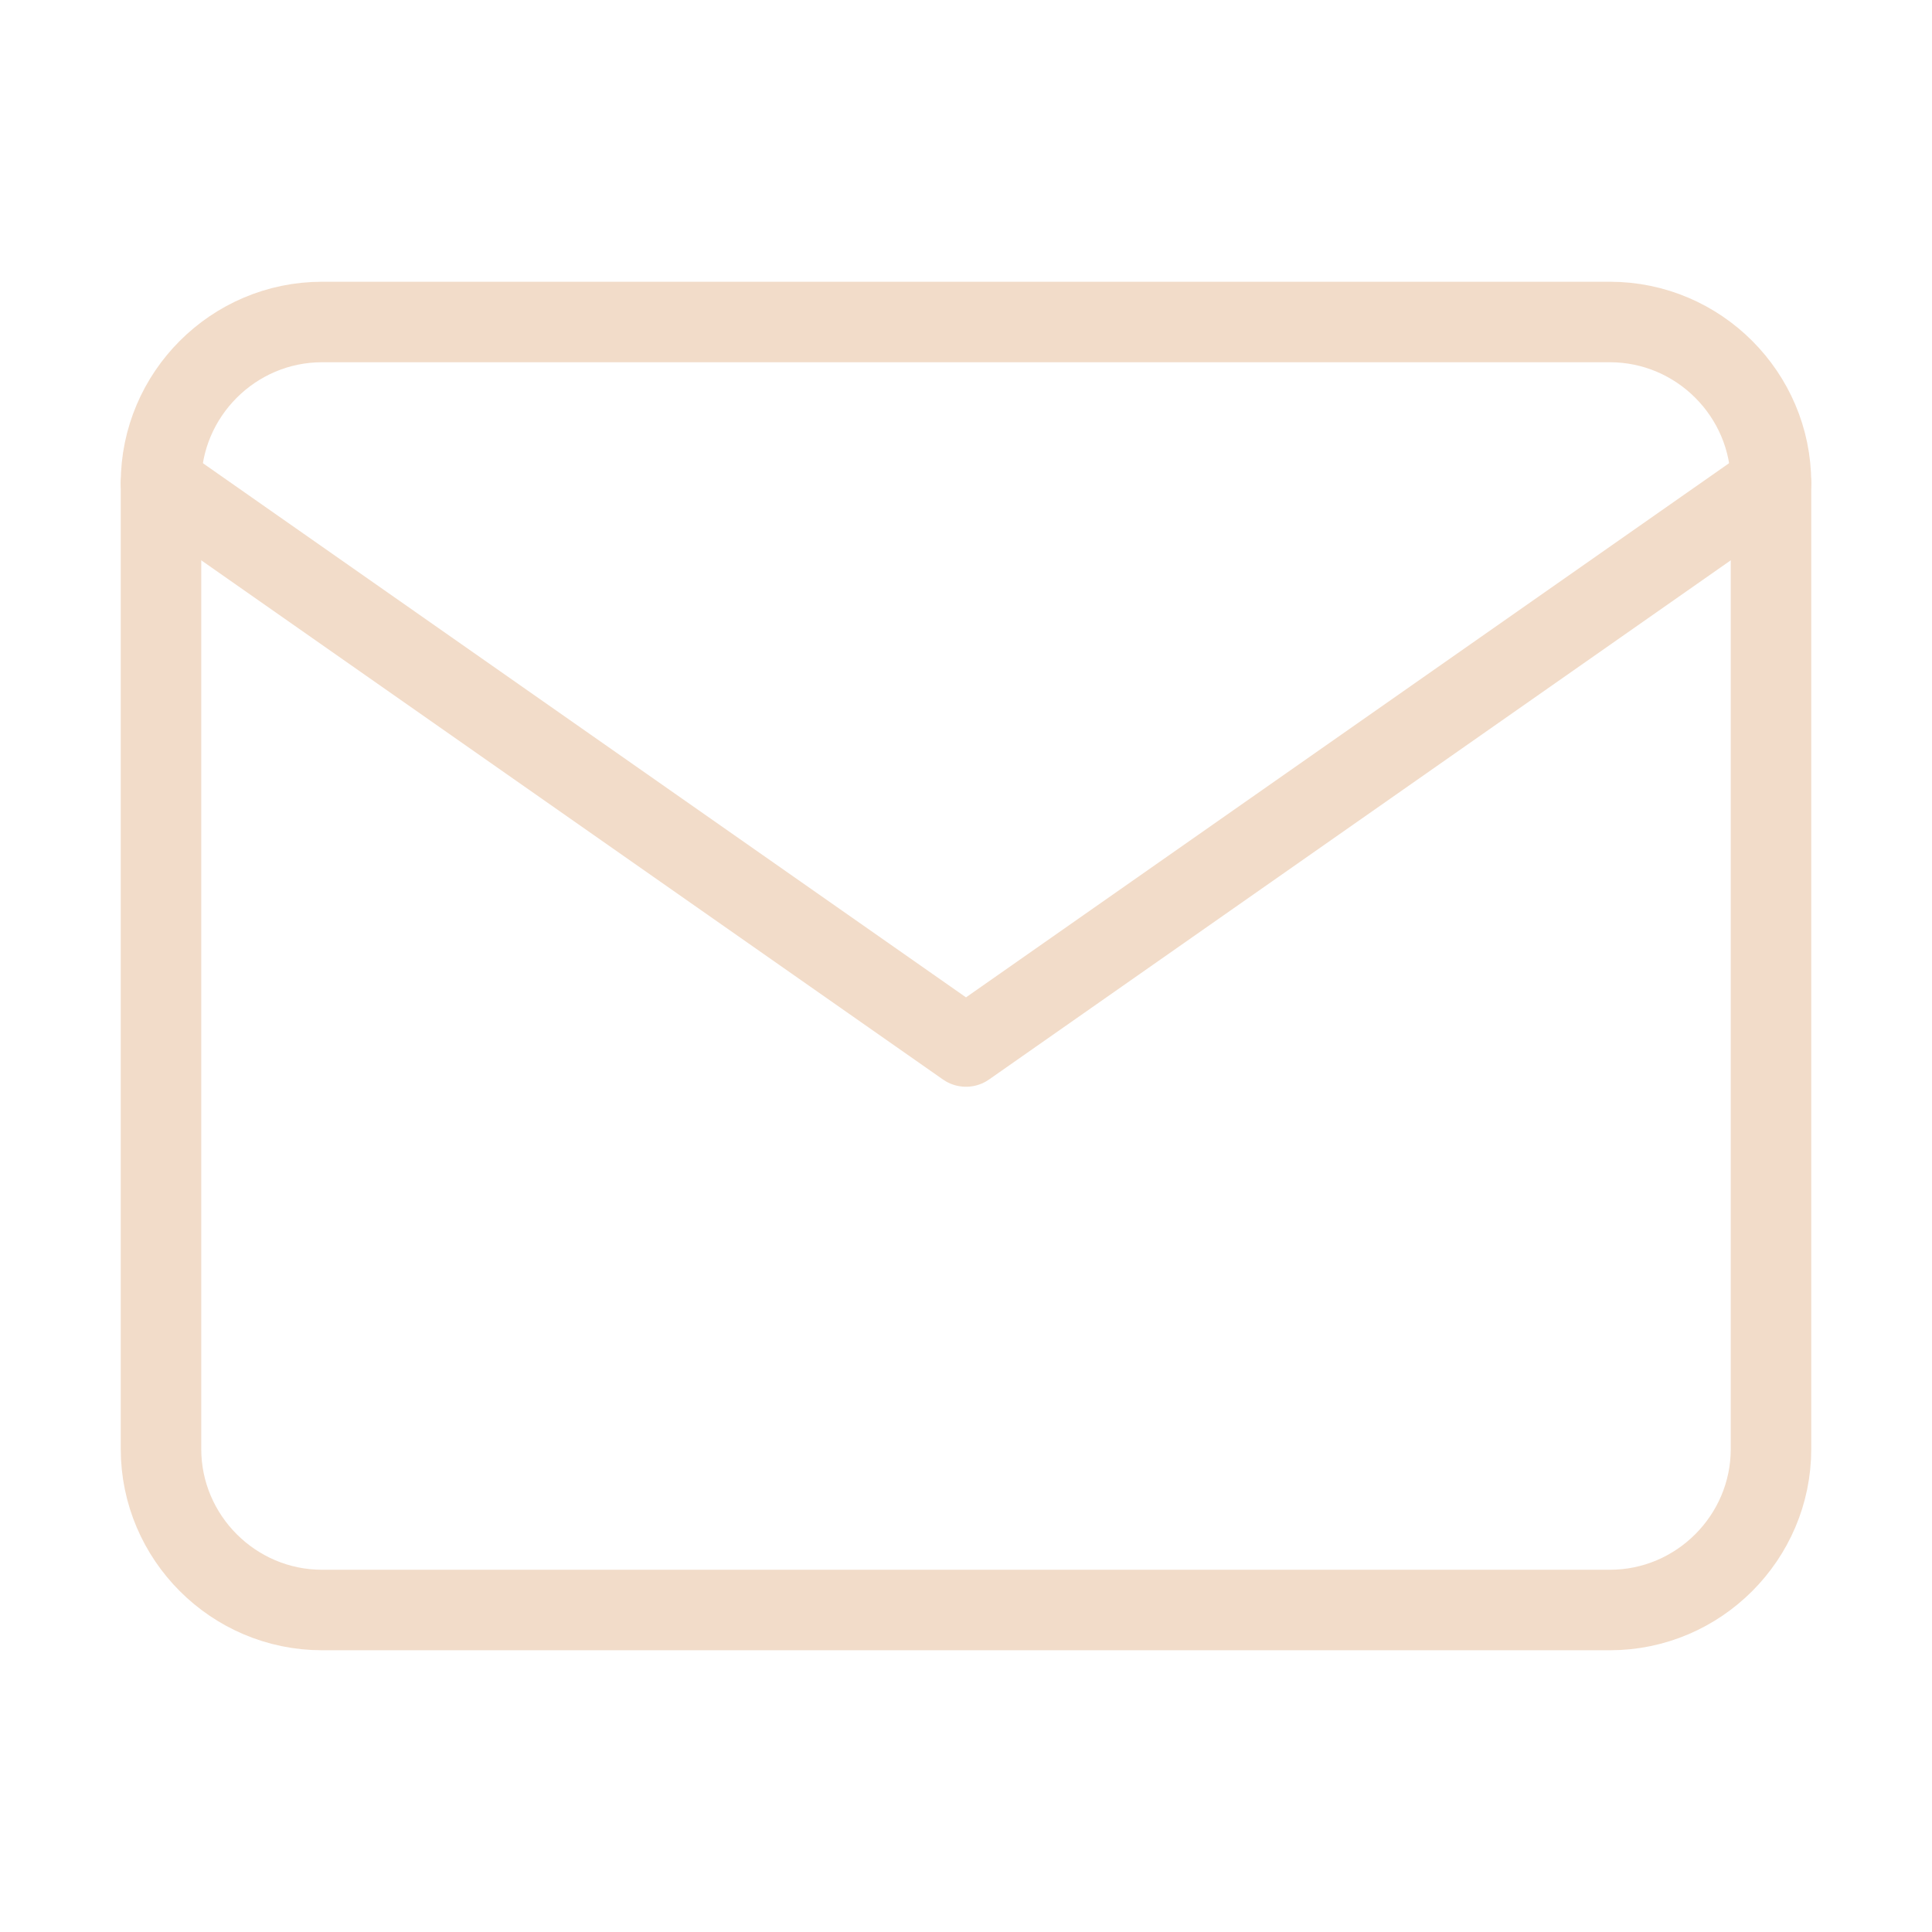
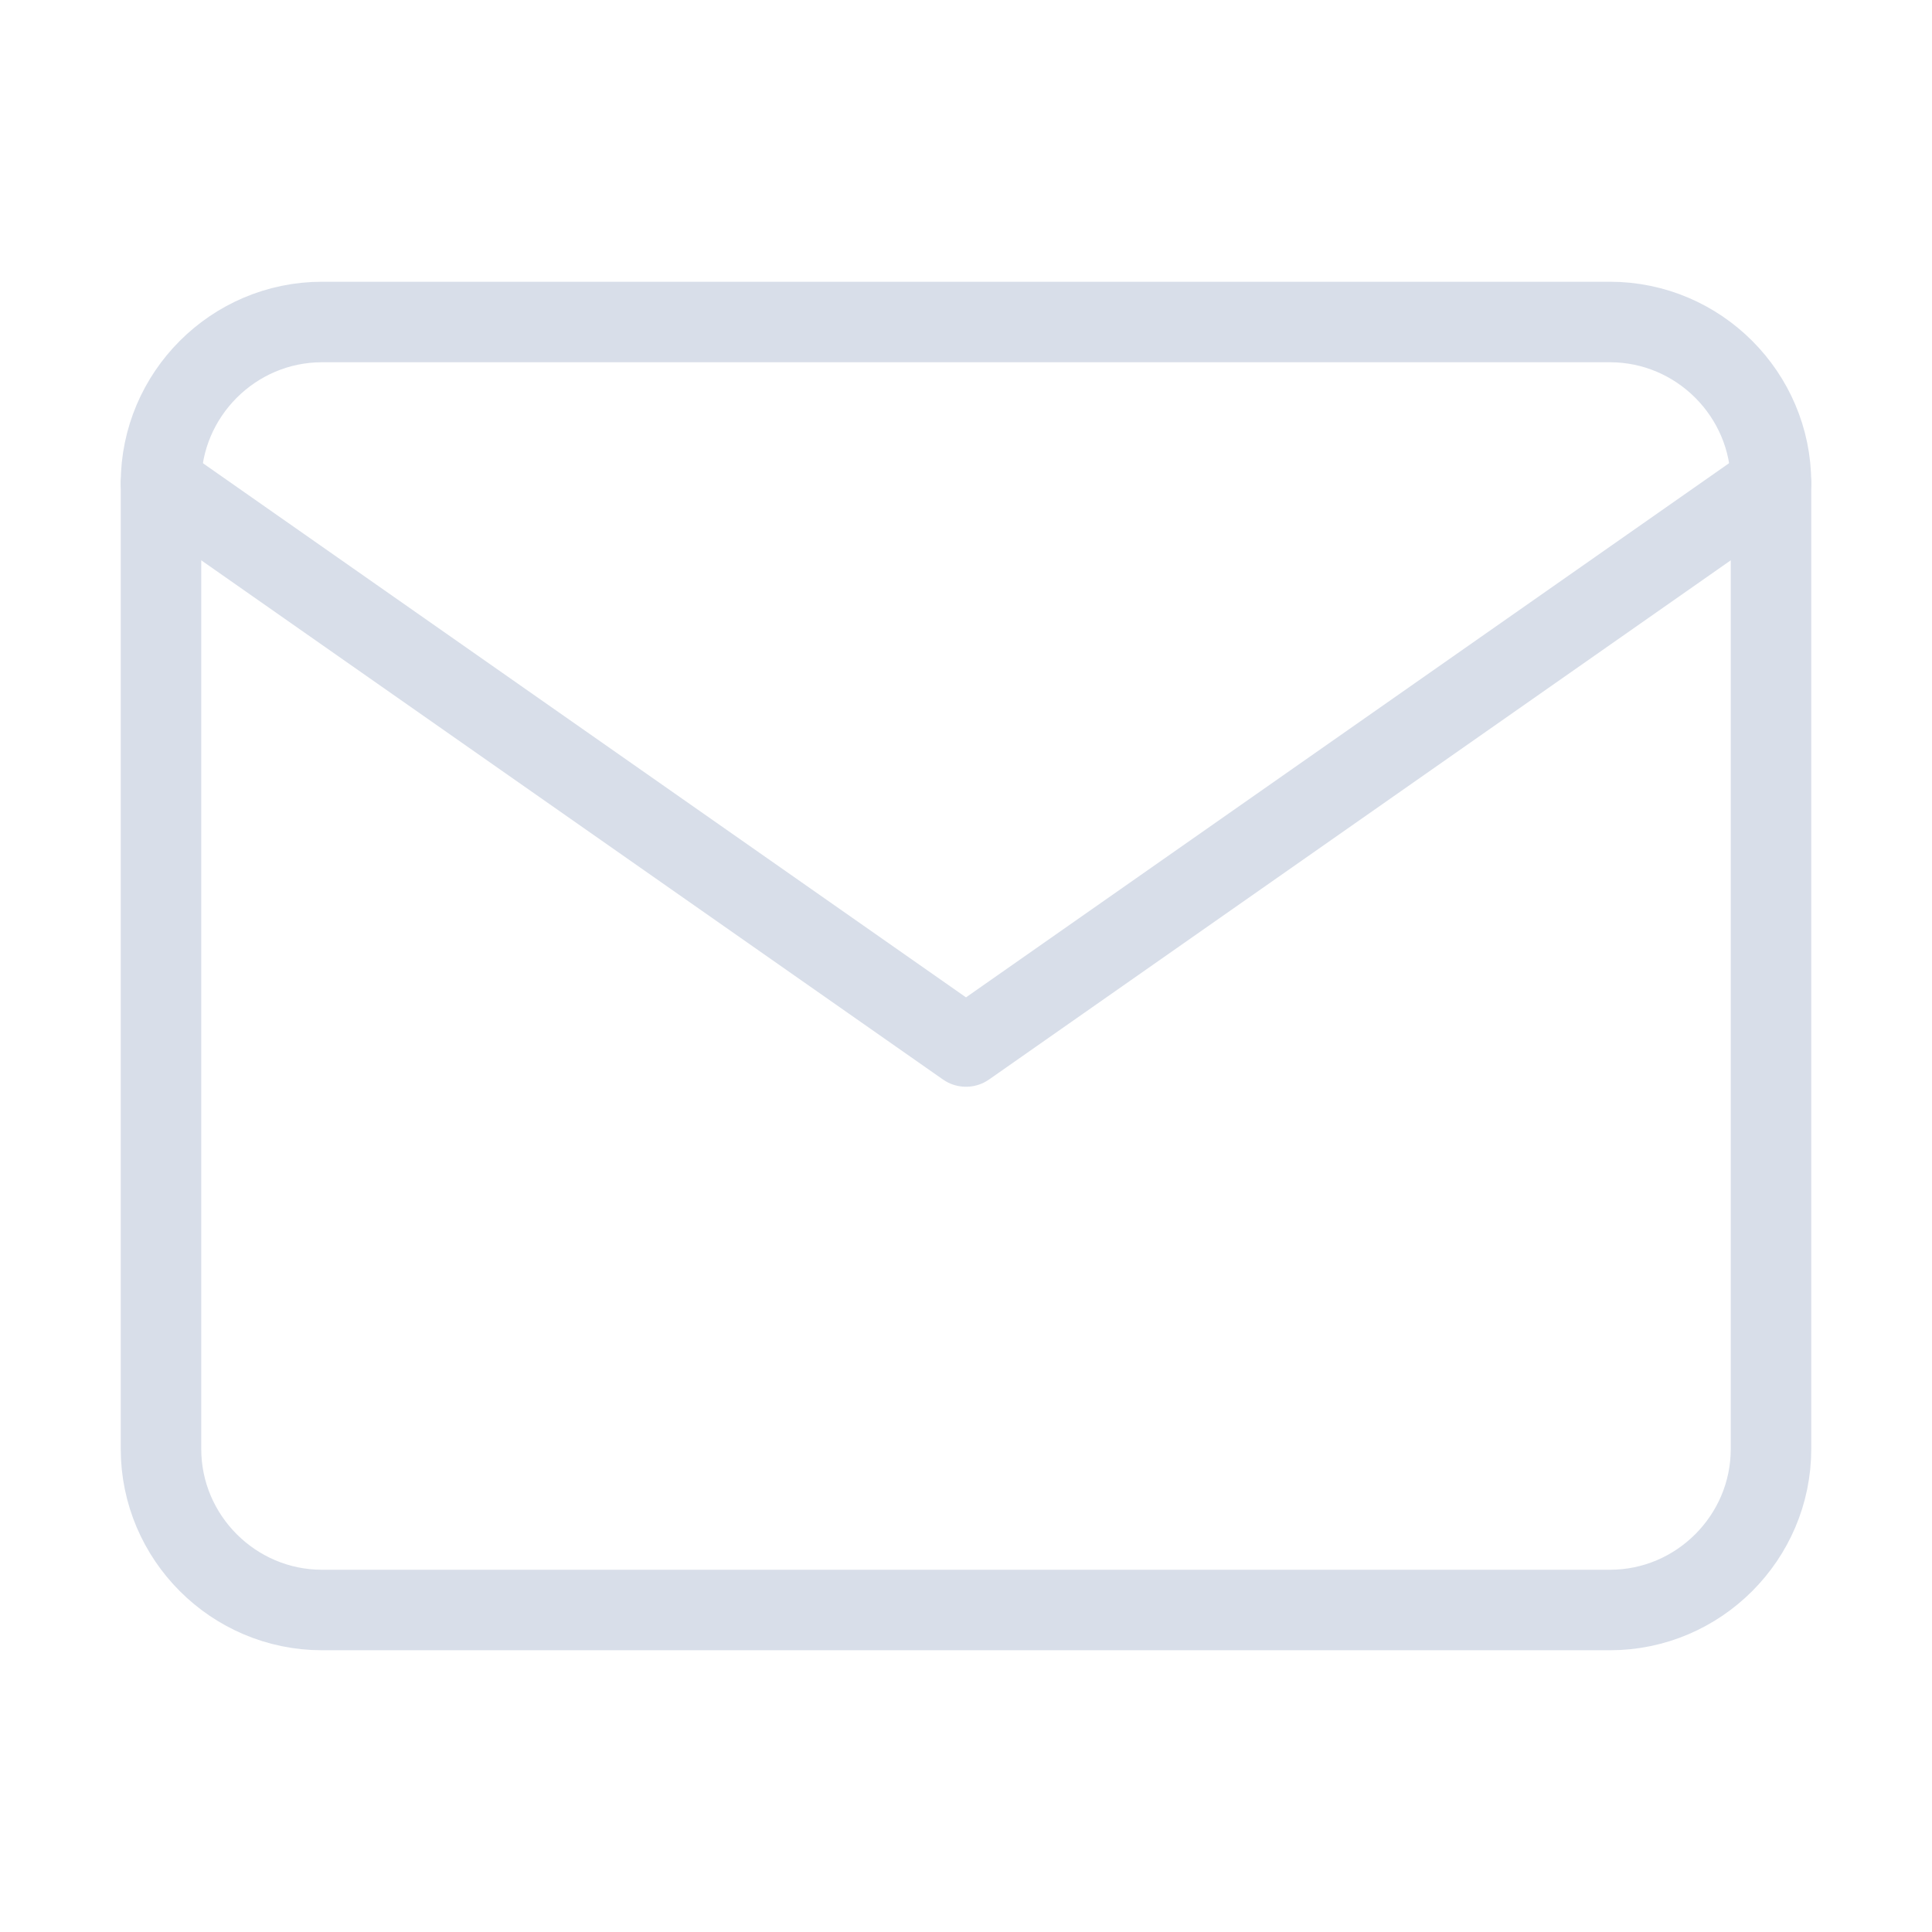
- <svg xmlns="http://www.w3.org/2000/svg" width="48" height="48" viewBox="0 0 24 24" fill="none" stroke="#F2DCC9" stroke-width="1" stroke-linecap="round" stroke-linejoin="round" class="feather feather-mail">
+ <svg xmlns="http://www.w3.org/2000/svg" width="48" height="48" viewBox="0 0 24 24" fill="none" stroke="#d8dee9" stroke-width="1" stroke-linecap="round" stroke-linejoin="round" class="feather feather-mail">
  <path d="M4 4h16c1.1 0 2 .9 2 2v12c0 1.1-.9 2-2 2H4c-1.1 0-2-.9-2-2V6c0-1.1.9-2 2-2z">
	</path>
  <polyline points="22,6 12,13 2,6">
	</polyline>
</svg>
